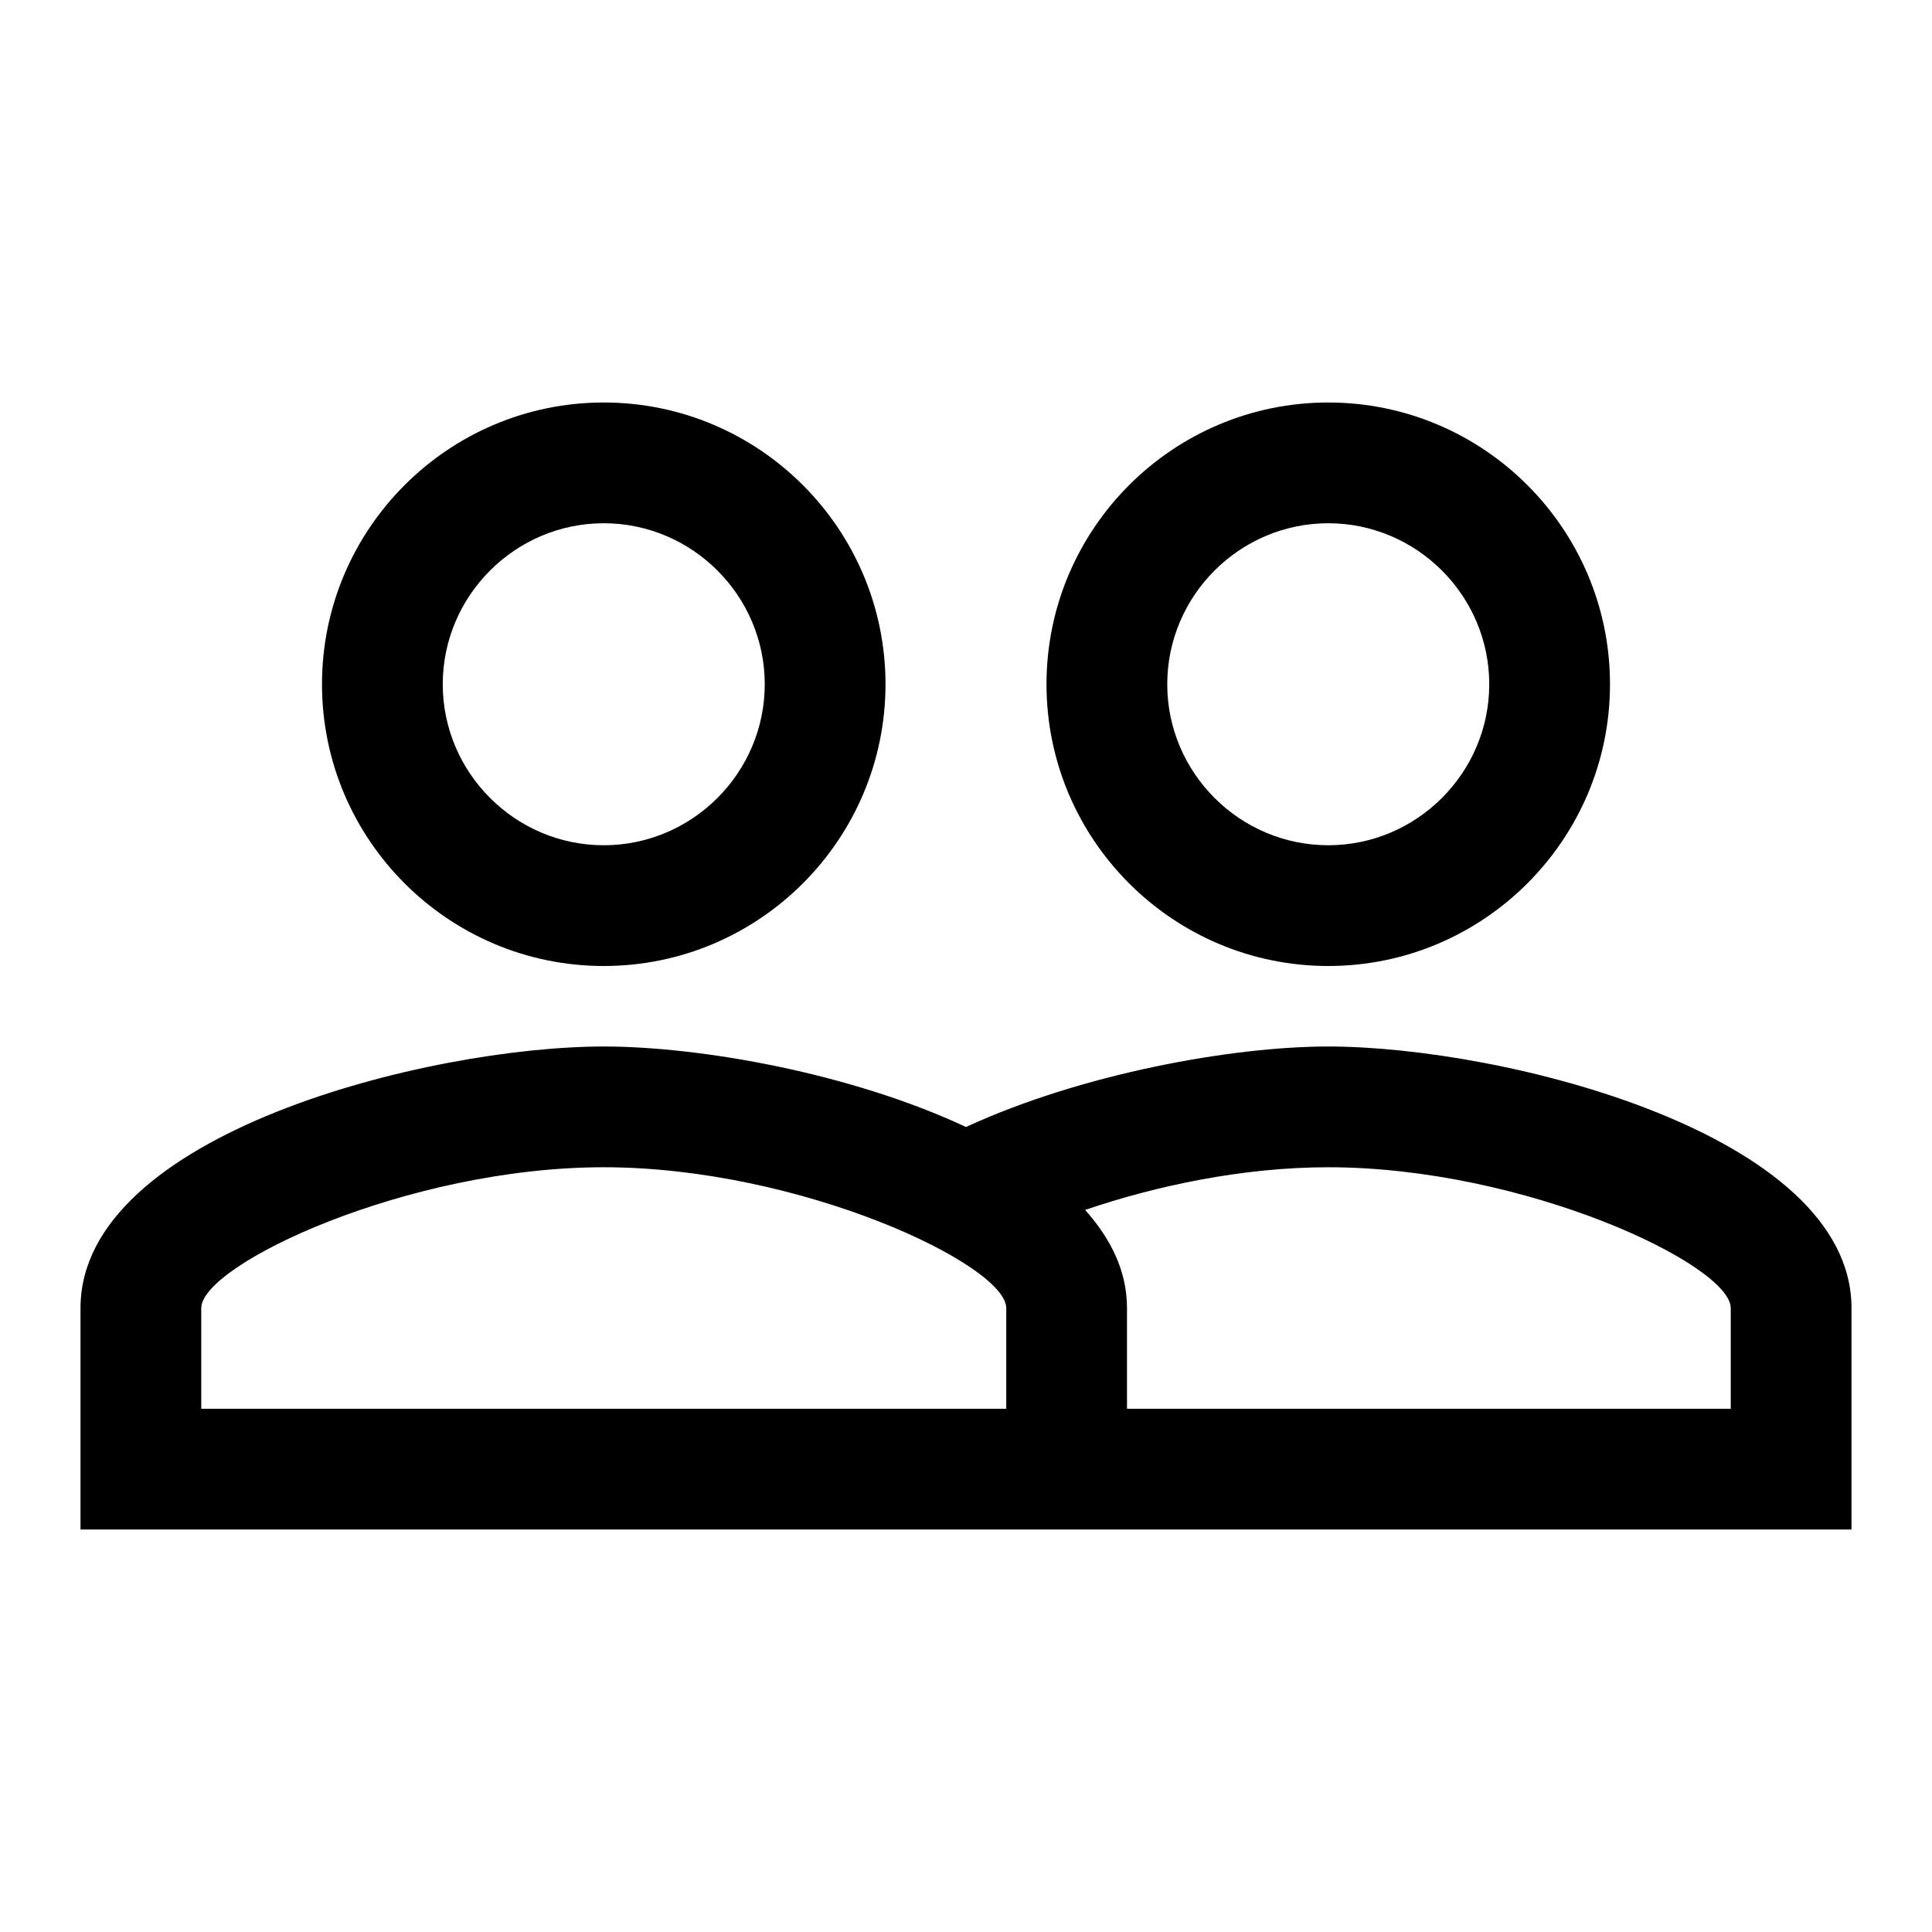
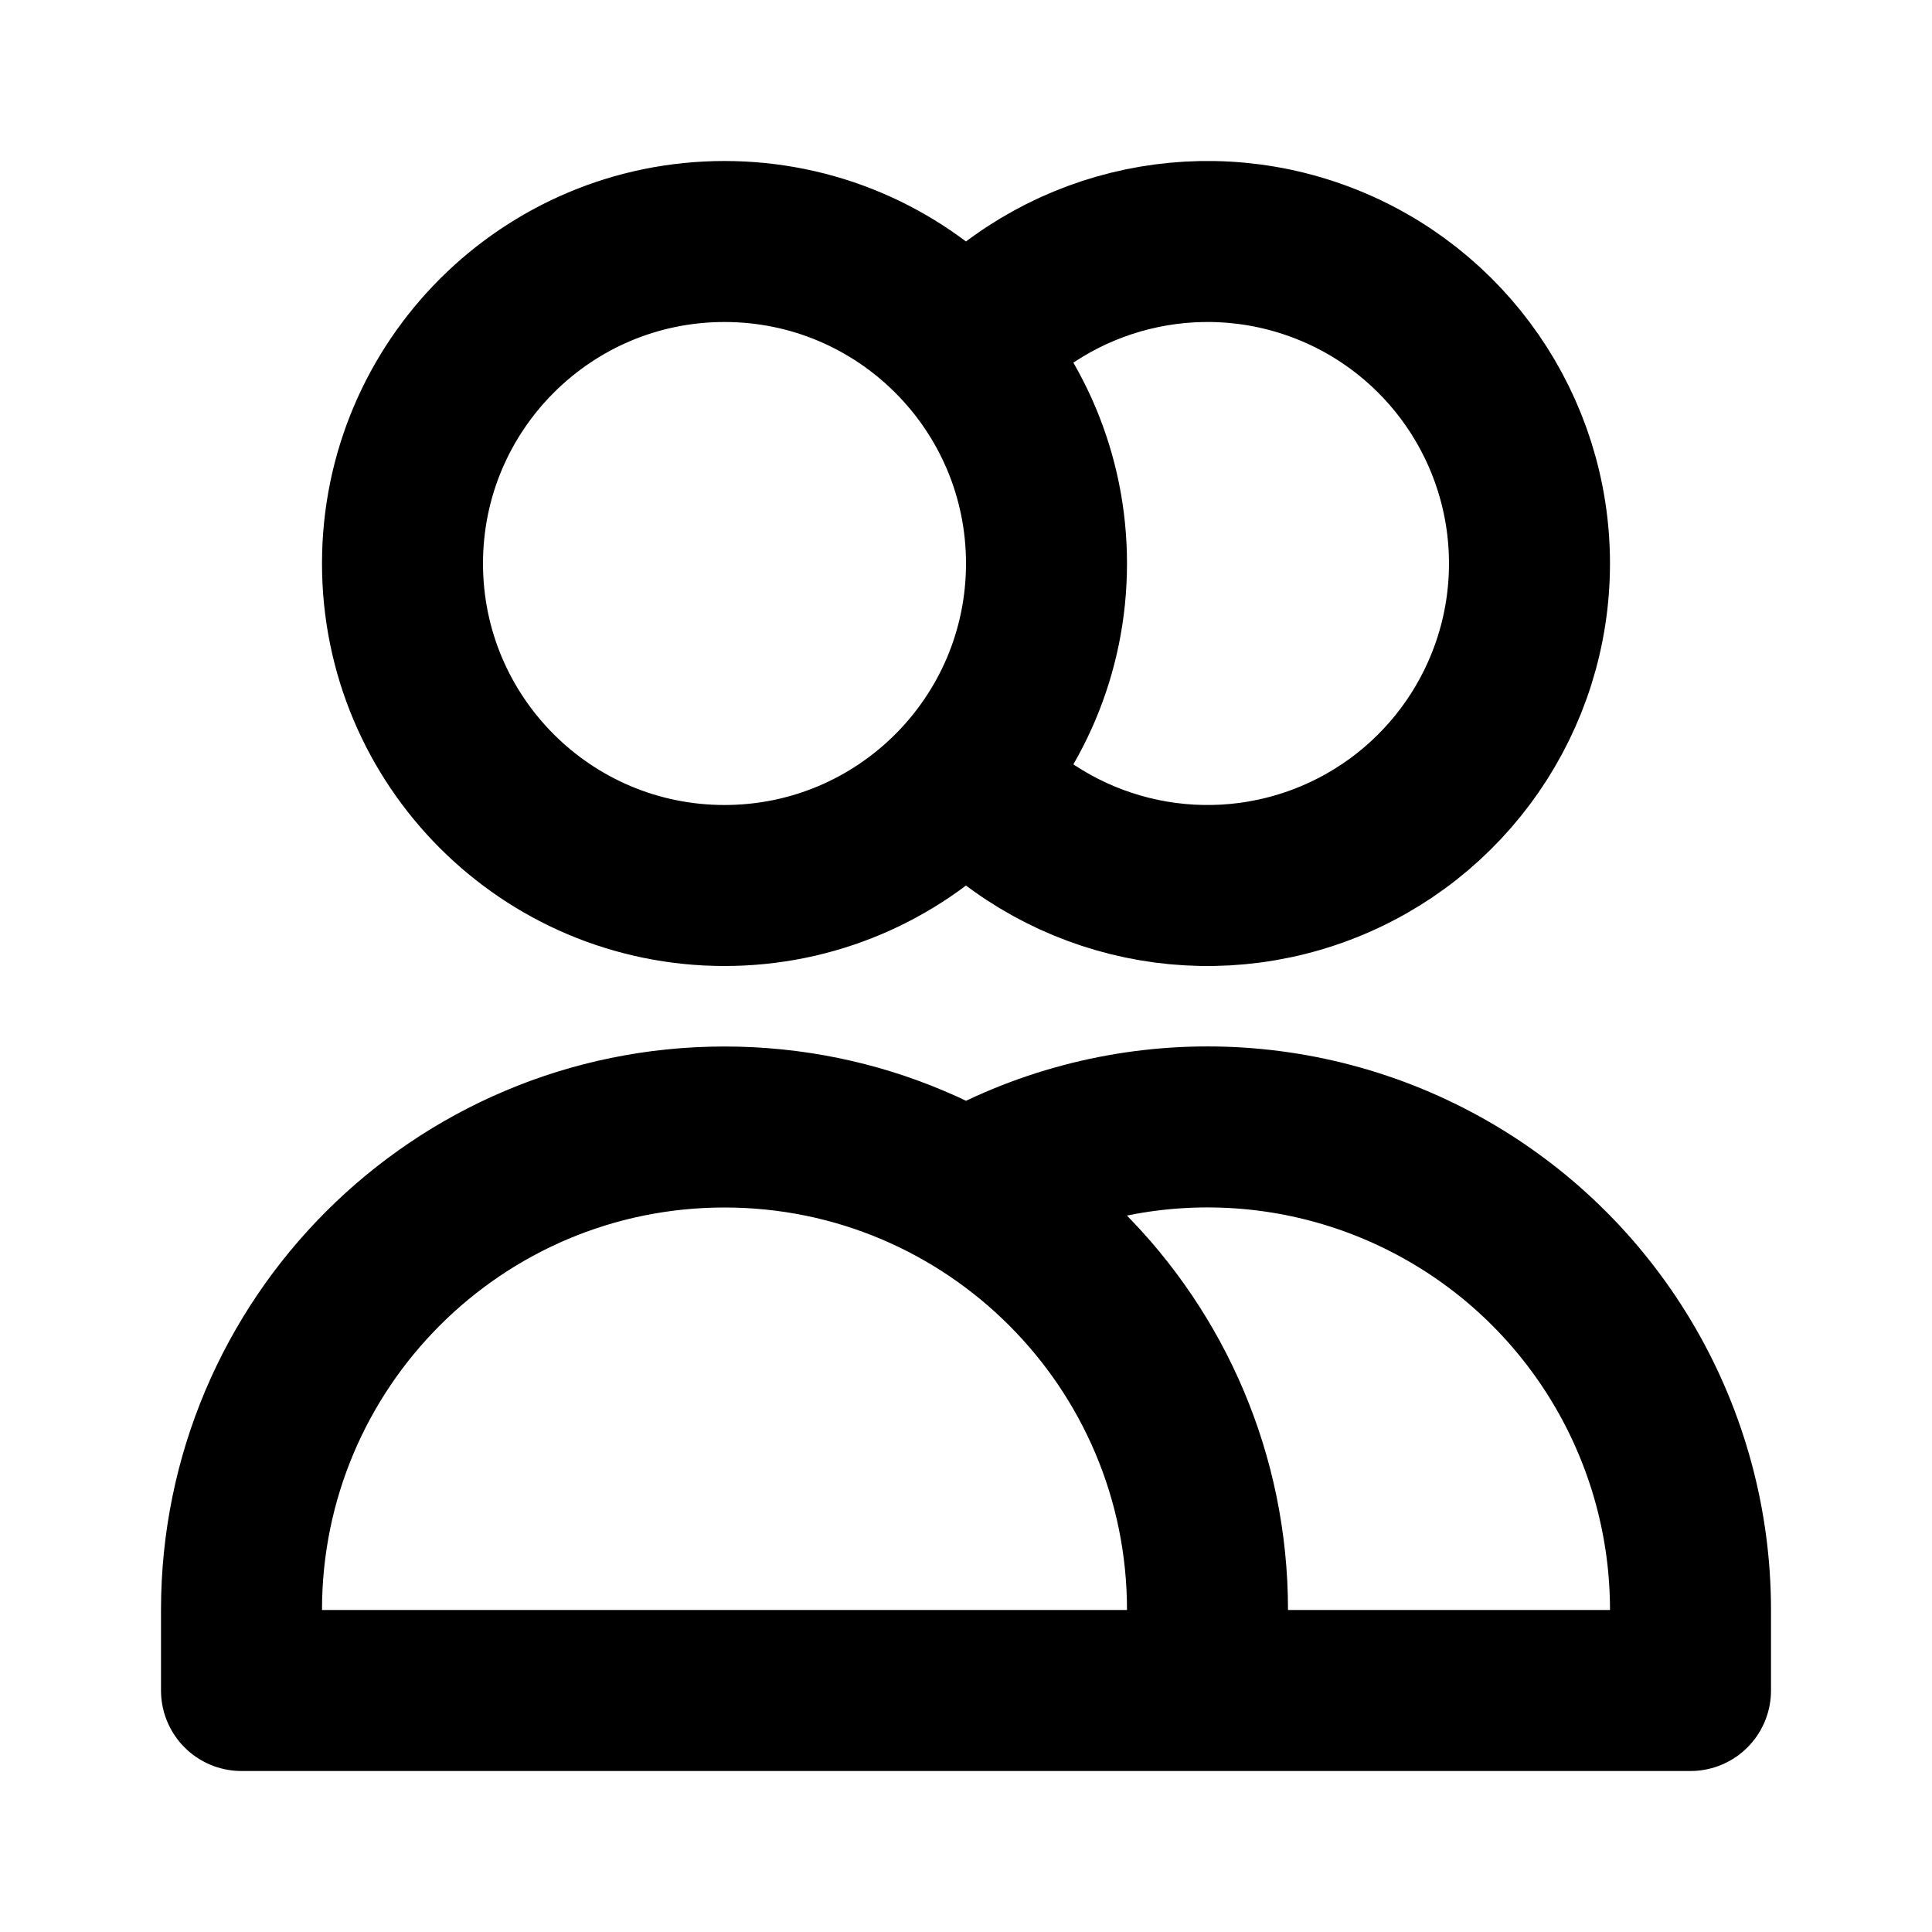
- <svg xmlns="http://www.w3.org/2000/svg" width="24" height="24" viewBox="0 0 24 24">
-   <path fill="black" d="M16.5 13c-1.2 0-3.07.34-4.5 1-1.43-.67-3.3-1-4.5-1C5.33 13 1 14.08 1 16.25V19h22v-2.75c0-2.17-4.33-3.25-6.5-3.25zm-4 4.5h-10v-1.25c0-.54 2.56-1.75 5-1.75s5 1.21 5 1.75v1.25zm9 0H14v-1.25c0-.46-.2-.86-.52-1.22.88-.3 1.96-.53 3.02-.53 2.44 0 5 1.21 5 1.75v1.25zM7.5 12c1.93 0 3.5-1.57 3.5-3.5S9.43 5 7.5 5 4 6.57 4 8.5 5.57 12 7.5 12zm0-5.5c1.1 0 2 .9 2 2s-.9 2-2 2-2-.9-2-2 .9-2 2-2zm9 5.5c1.93 0 3.5-1.57 3.5-3.5S18.43 5 16.5 5 13 6.57 13 8.5s1.57 3.5 3.5 3.5zm0-5.5c1.1 0 2 .9 2 2s-.9 2-2 2-2-.9-2-2 .9-2 2-2z" />
+ <svg xmlns="http://www.w3.org/2000/svg" fill="none" stroke="black" stroke-width="2" viewBox="0 0 24 24" width="24" height="24">
+   <path stroke-linecap="round" stroke-linejoin="round" d="M12 4.354a4 4 0 110 5.292M15 21H3v-1a6 6 0 0112 0v1zm0 0h6v-1a6 6 0 00-9-5.197M13 7a4 4 0 11-8 0 4 4 0 018 0z" />
</svg>
